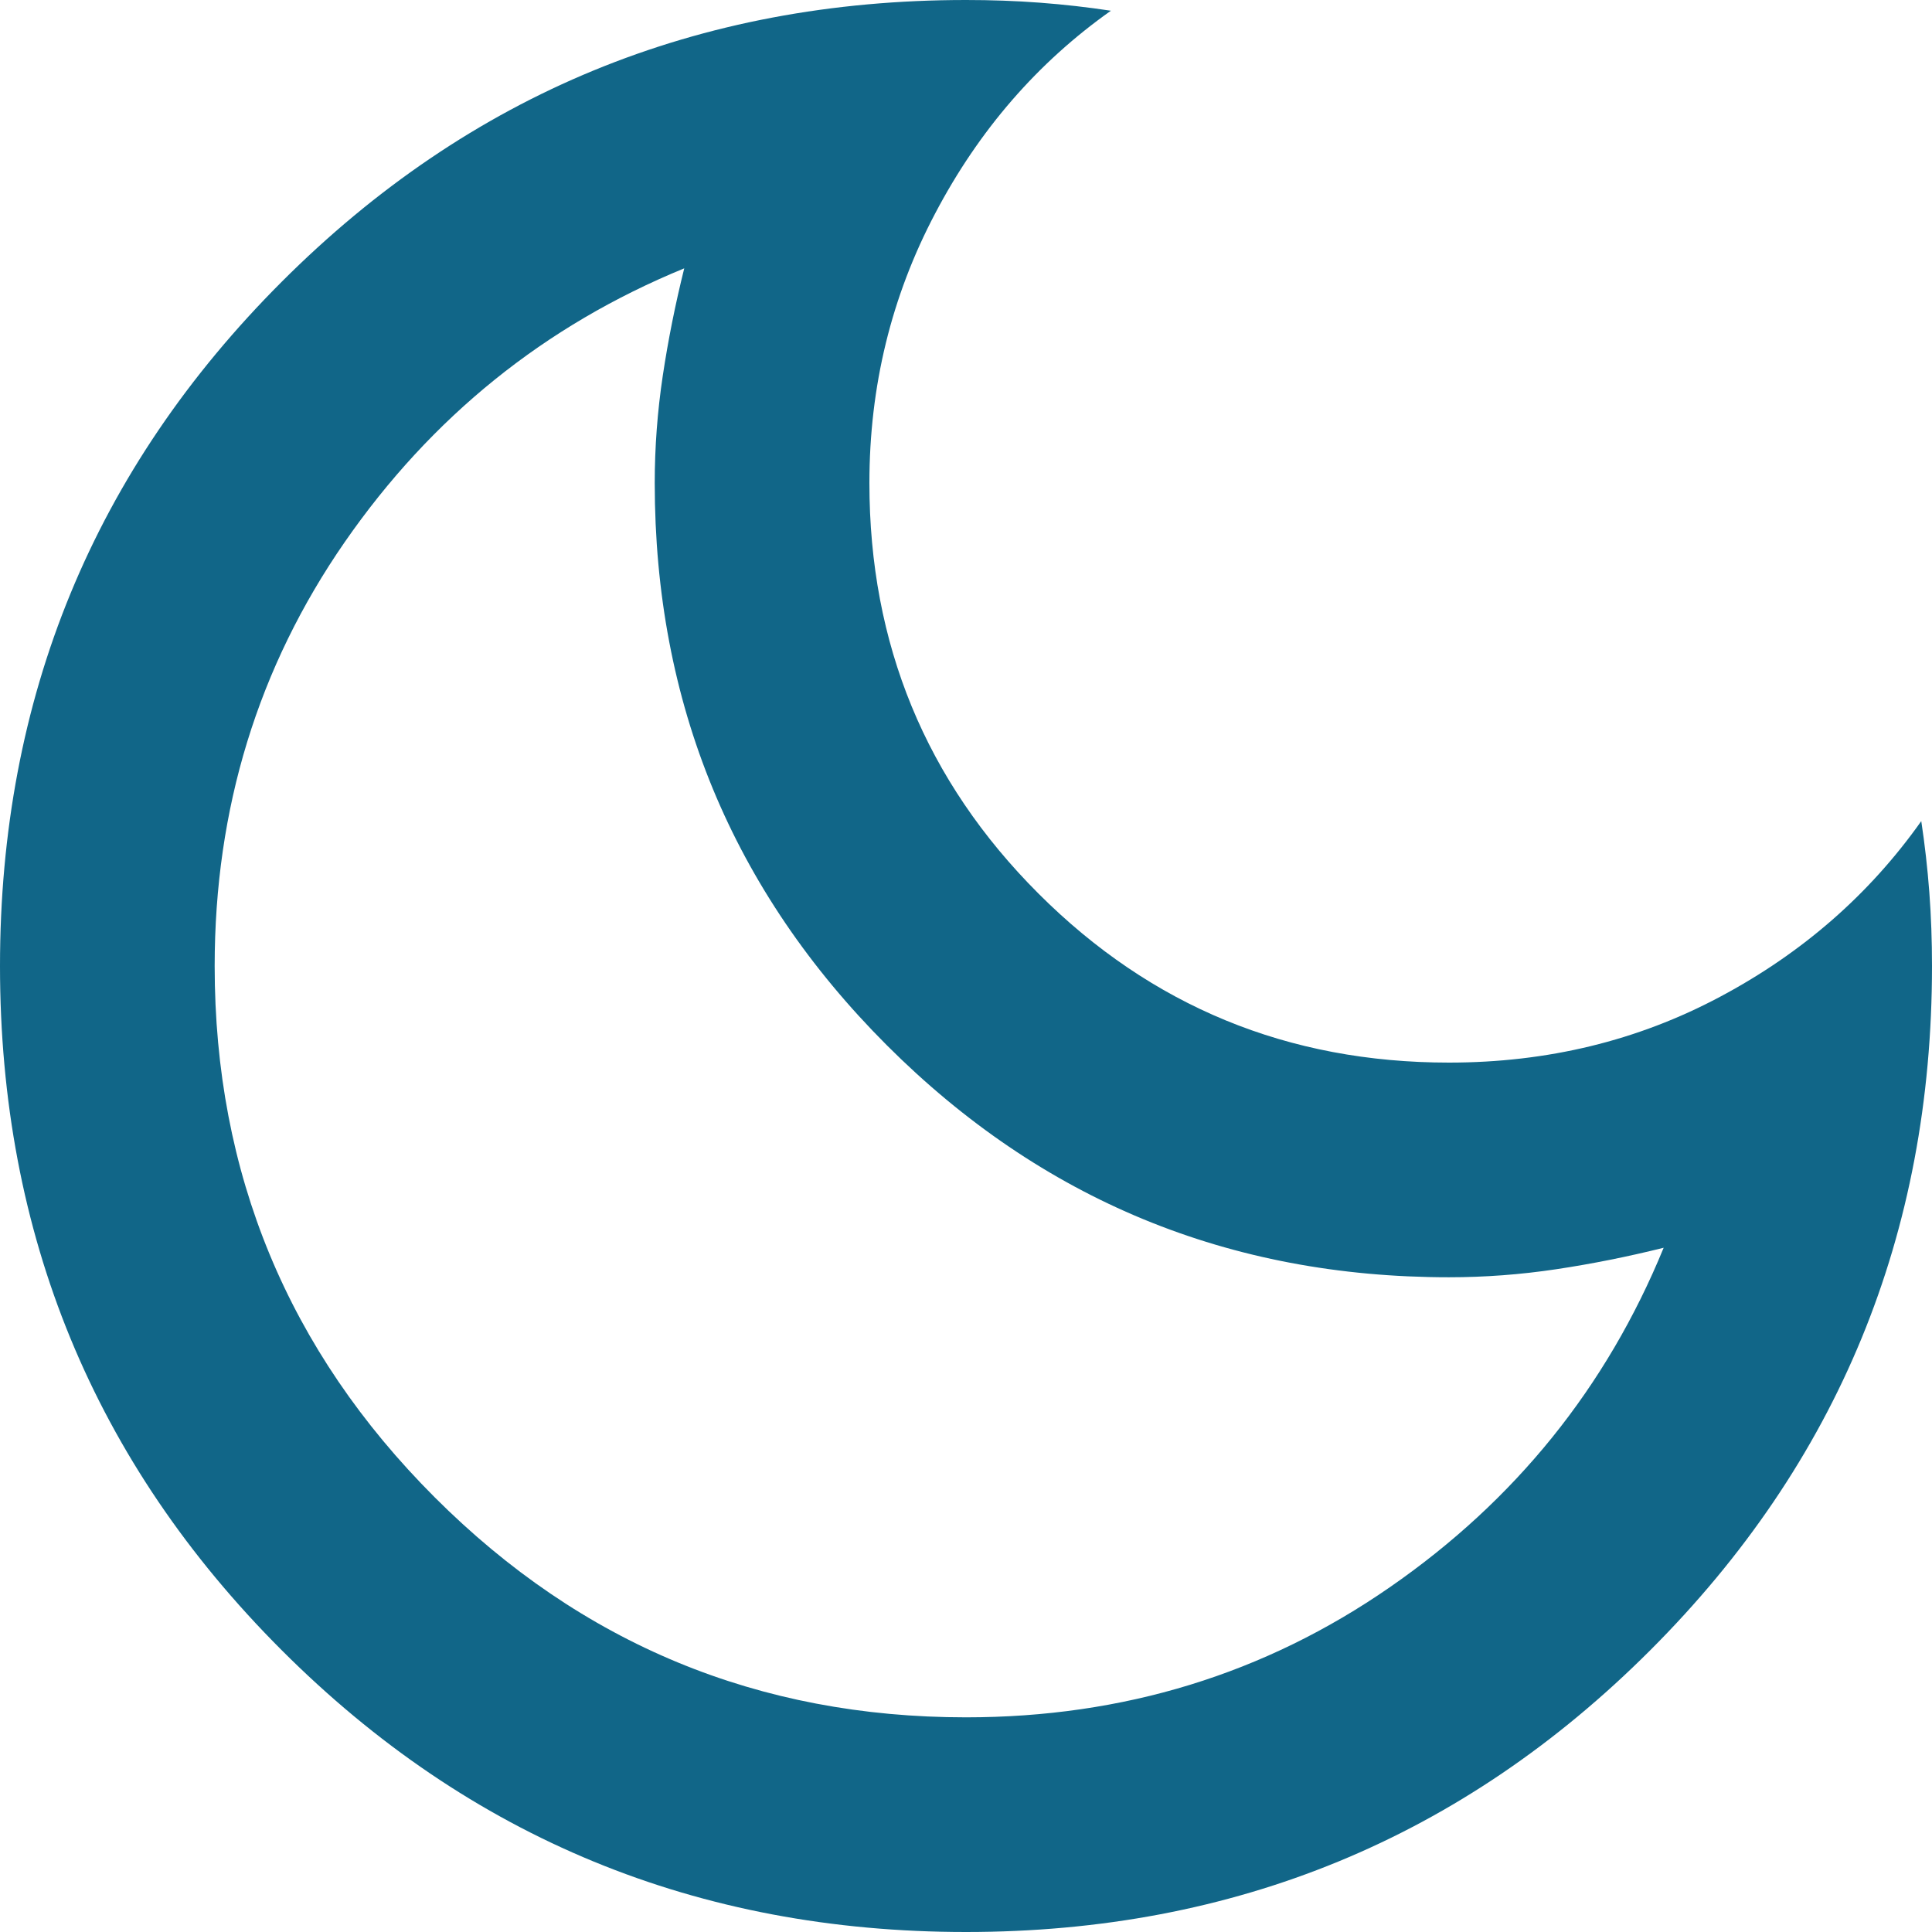
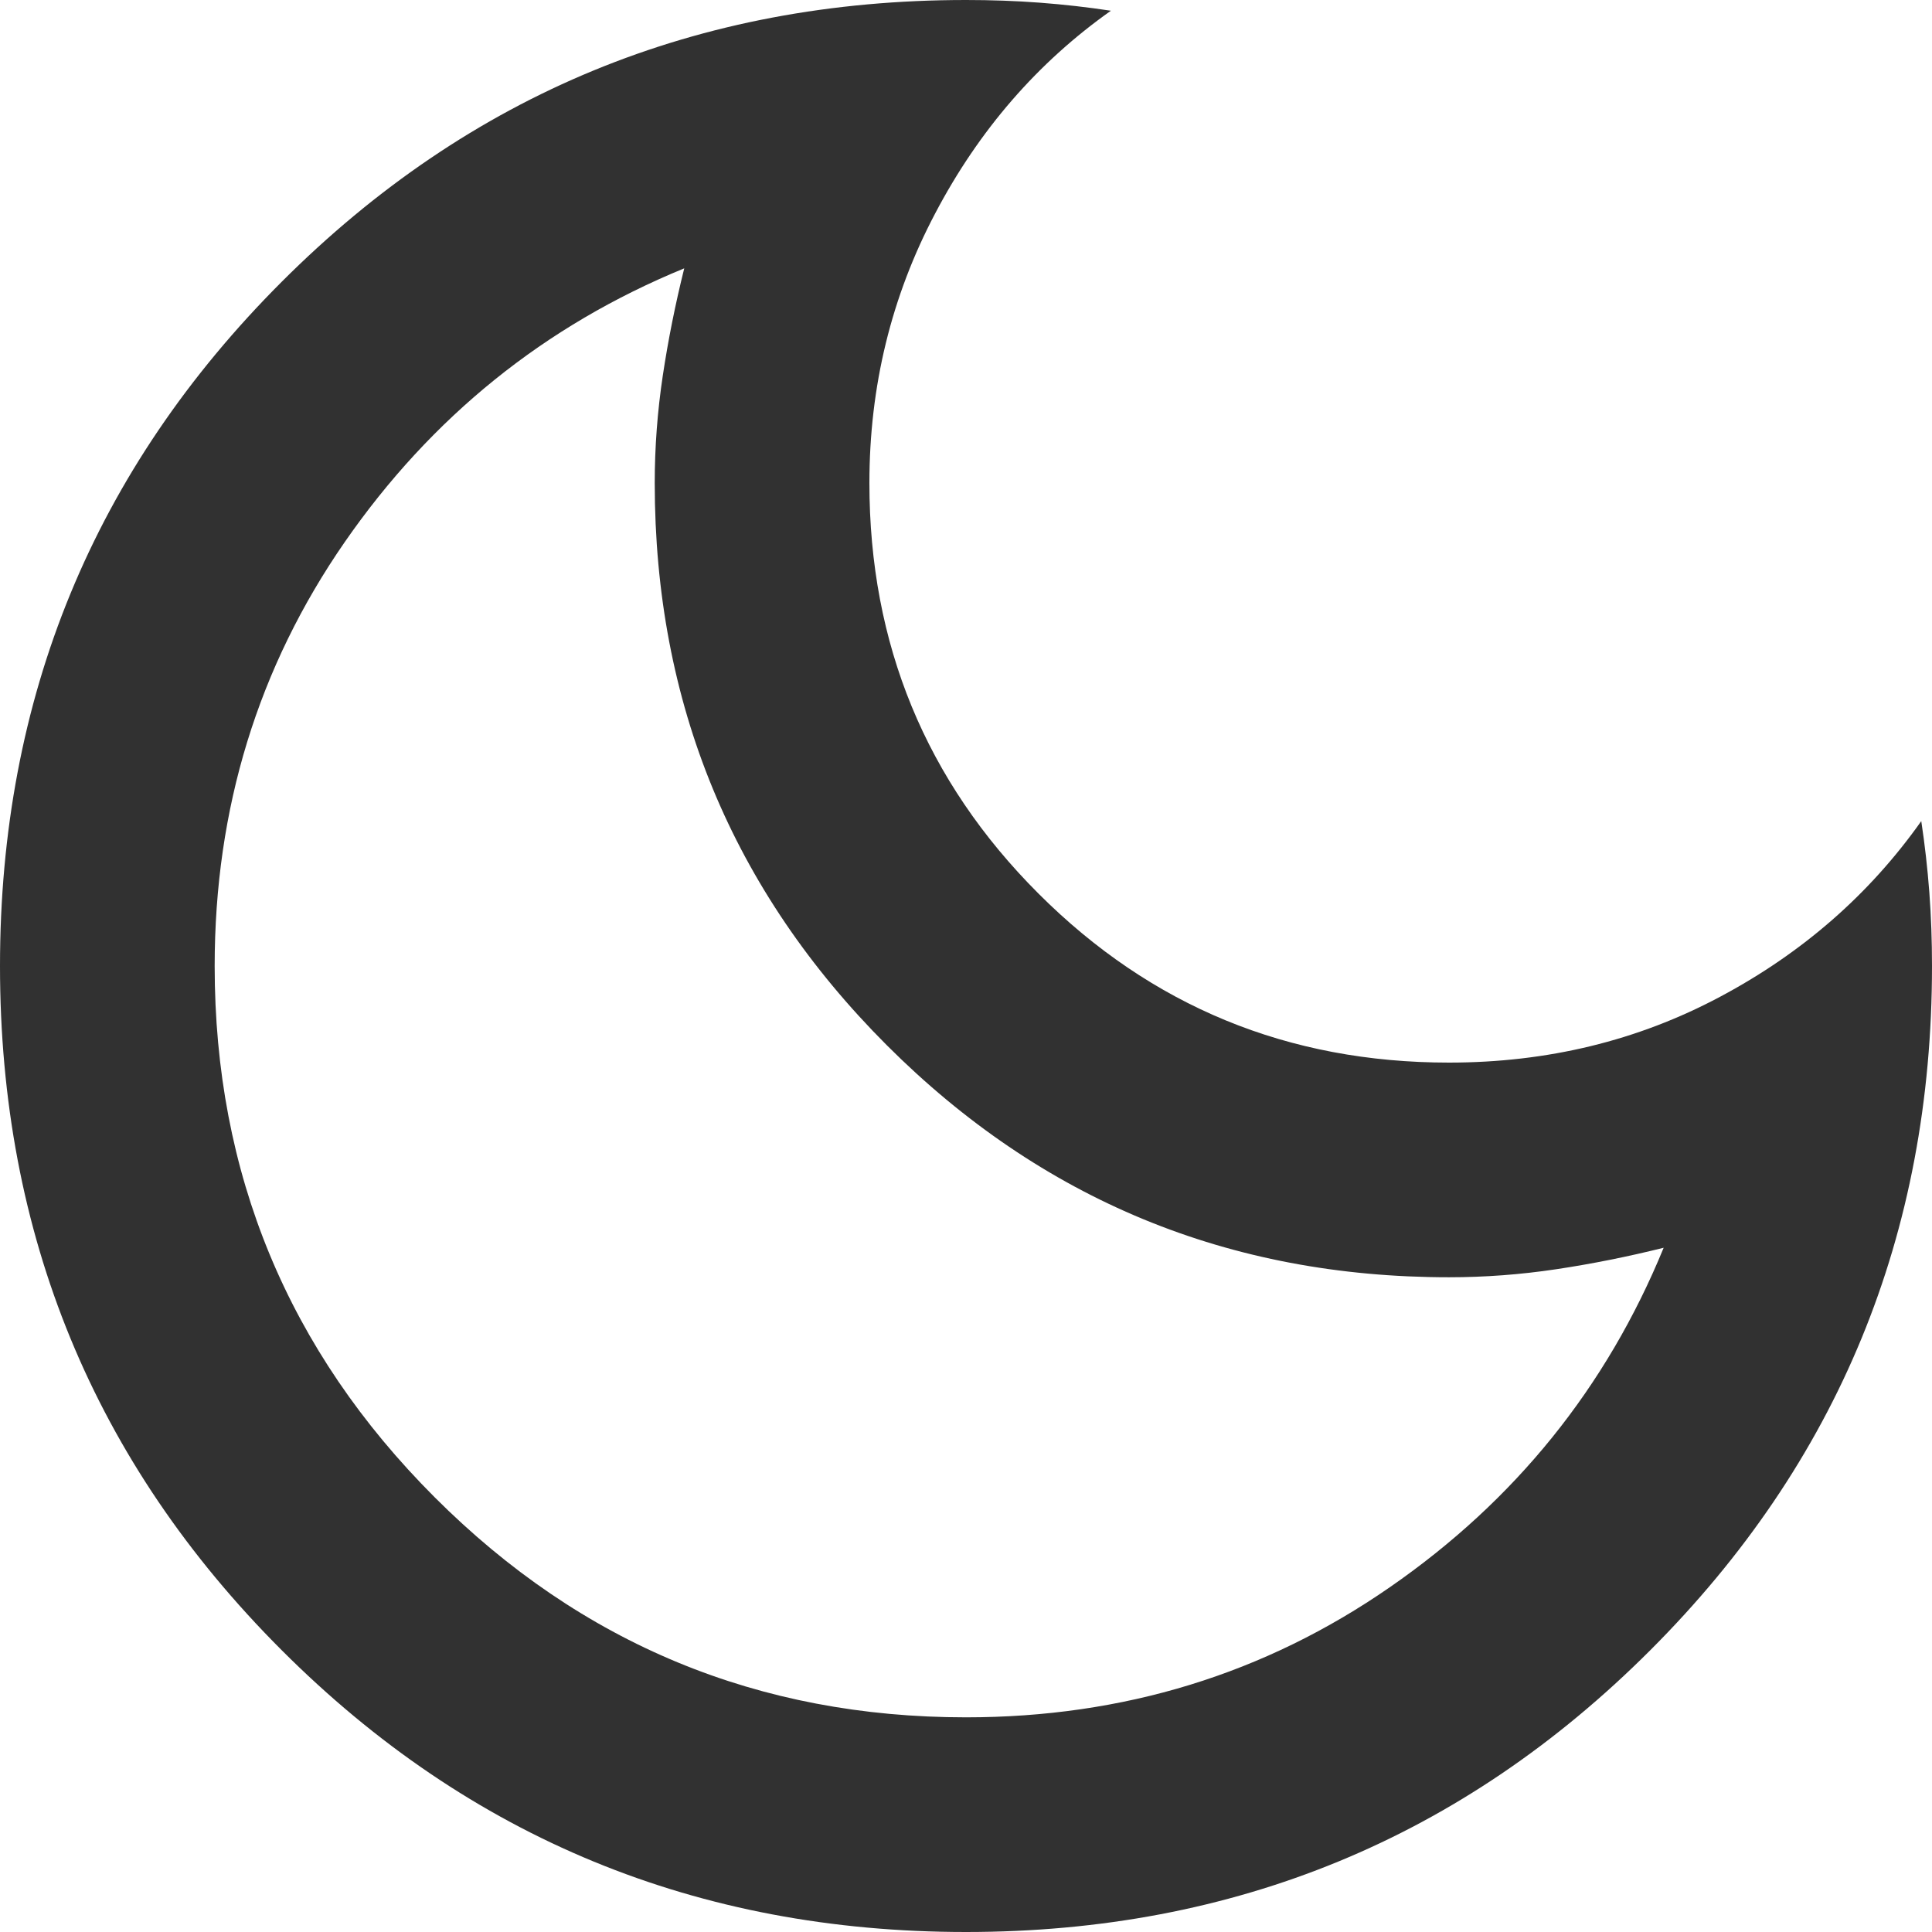
<svg xmlns="http://www.w3.org/2000/svg" width="18" height="18" viewBox="0 0 18 18" fill="none">
-   <path d="M9 18C6.5 18 4.375 17.125 2.625 15.375C0.875 13.625 0 11.5 0 9C0 6.5 0.875 4.375 2.625 2.625C4.375 0.875 6.5 0 9 0C9.233 0 9.463 0.008 9.688 0.025C9.912 0.042 10.133 0.067 10.35 0.1C9.667 0.583 9.121 1.212 8.713 1.988C8.304 2.763 8.1 3.6 8.1 4.5C8.1 6 8.625 7.275 9.675 8.325C10.725 9.375 12 9.9 13.5 9.9C14.417 9.9 15.258 9.696 16.025 9.287C16.792 8.879 17.417 8.333 17.9 7.65C17.933 7.867 17.958 8.088 17.975 8.312C17.992 8.537 18 8.767 18 9C18 11.5 17.125 13.625 15.375 15.375C13.625 17.125 11.5 18 9 18ZM9 16C10.467 16 11.783 15.596 12.95 14.787C14.117 13.979 14.967 12.925 15.5 11.625C15.167 11.708 14.833 11.775 14.5 11.825C14.167 11.875 13.833 11.9 13.5 11.9C11.45 11.9 9.704 11.179 8.262 9.738C6.821 8.296 6.1 6.55 6.1 4.5C6.1 4.167 6.125 3.833 6.175 3.5C6.225 3.167 6.292 2.833 6.375 2.5C5.075 3.033 4.021 3.883 3.212 5.05C2.404 6.217 2 7.533 2 9C2 10.933 2.683 12.583 4.05 13.95C5.417 15.317 7.067 16 9 16Z" fill="#116688" />
+   <path d="M9 18C6.5 18 4.375 17.125 2.625 15.375C0.875 13.625 0 11.5 0 9C0 6.5 0.875 4.375 2.625 2.625C4.375 0.875 6.5 0 9 0C9.233 0 9.463 0.008 9.688 0.025C9.912 0.042 10.133 0.067 10.35 0.1C9.667 0.583 9.121 1.212 8.713 1.988C8.304 2.763 8.1 3.6 8.1 4.5C8.1 6 8.625 7.275 9.675 8.325C10.725 9.375 12 9.9 13.5 9.9C14.417 9.9 15.258 9.696 16.025 9.287C16.792 8.879 17.417 8.333 17.9 7.65C17.933 7.867 17.958 8.088 17.975 8.312C17.992 8.537 18 8.767 18 9C18 11.5 17.125 13.625 15.375 15.375C13.625 17.125 11.5 18 9 18ZM9 16C10.467 16 11.783 15.596 12.95 14.787C14.117 13.979 14.967 12.925 15.5 11.625C15.167 11.708 14.833 11.775 14.5 11.825C14.167 11.875 13.833 11.9 13.5 11.9C11.45 11.9 9.704 11.179 8.262 9.738C6.821 8.296 6.1 6.55 6.1 4.5C6.1 4.167 6.125 3.833 6.175 3.5C6.225 3.167 6.292 2.833 6.375 2.5C5.075 3.033 4.021 3.883 3.212 5.05C2.404 6.217 2 7.533 2 9C2 10.933 2.683 12.583 4.05 13.95C5.417 15.317 7.067 16 9 16Z" fill="#313131" />
</svg>
